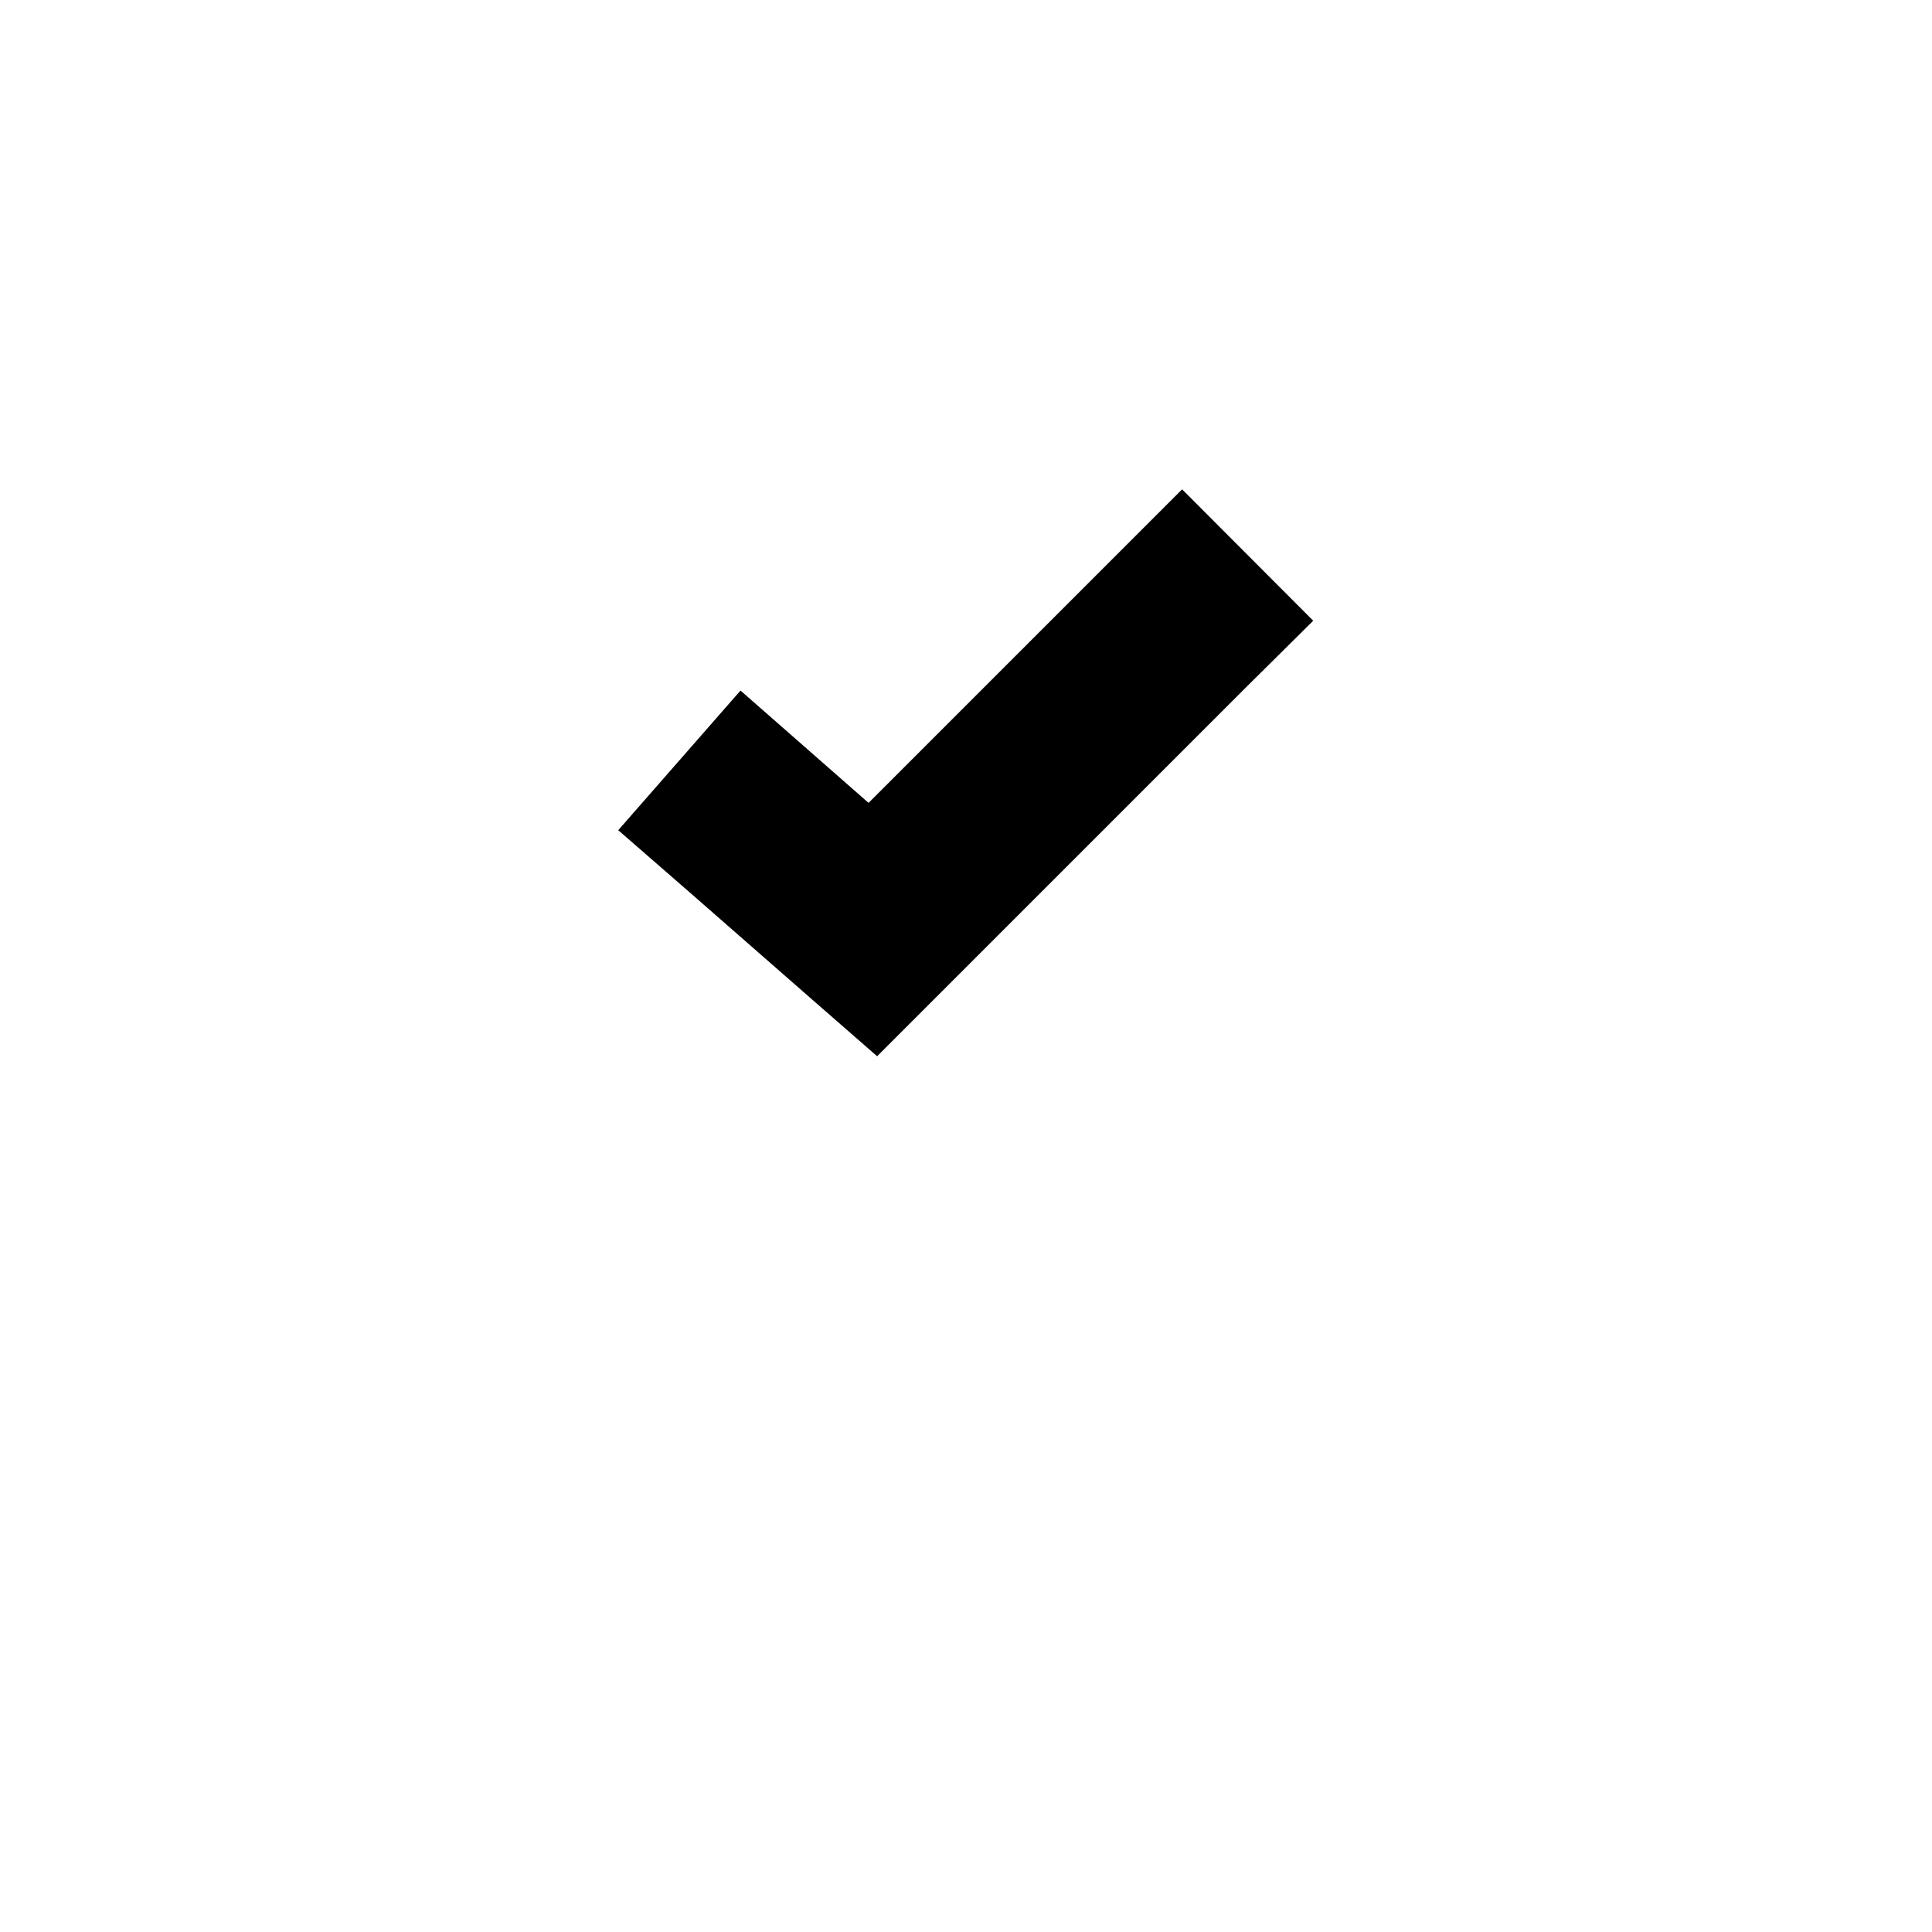
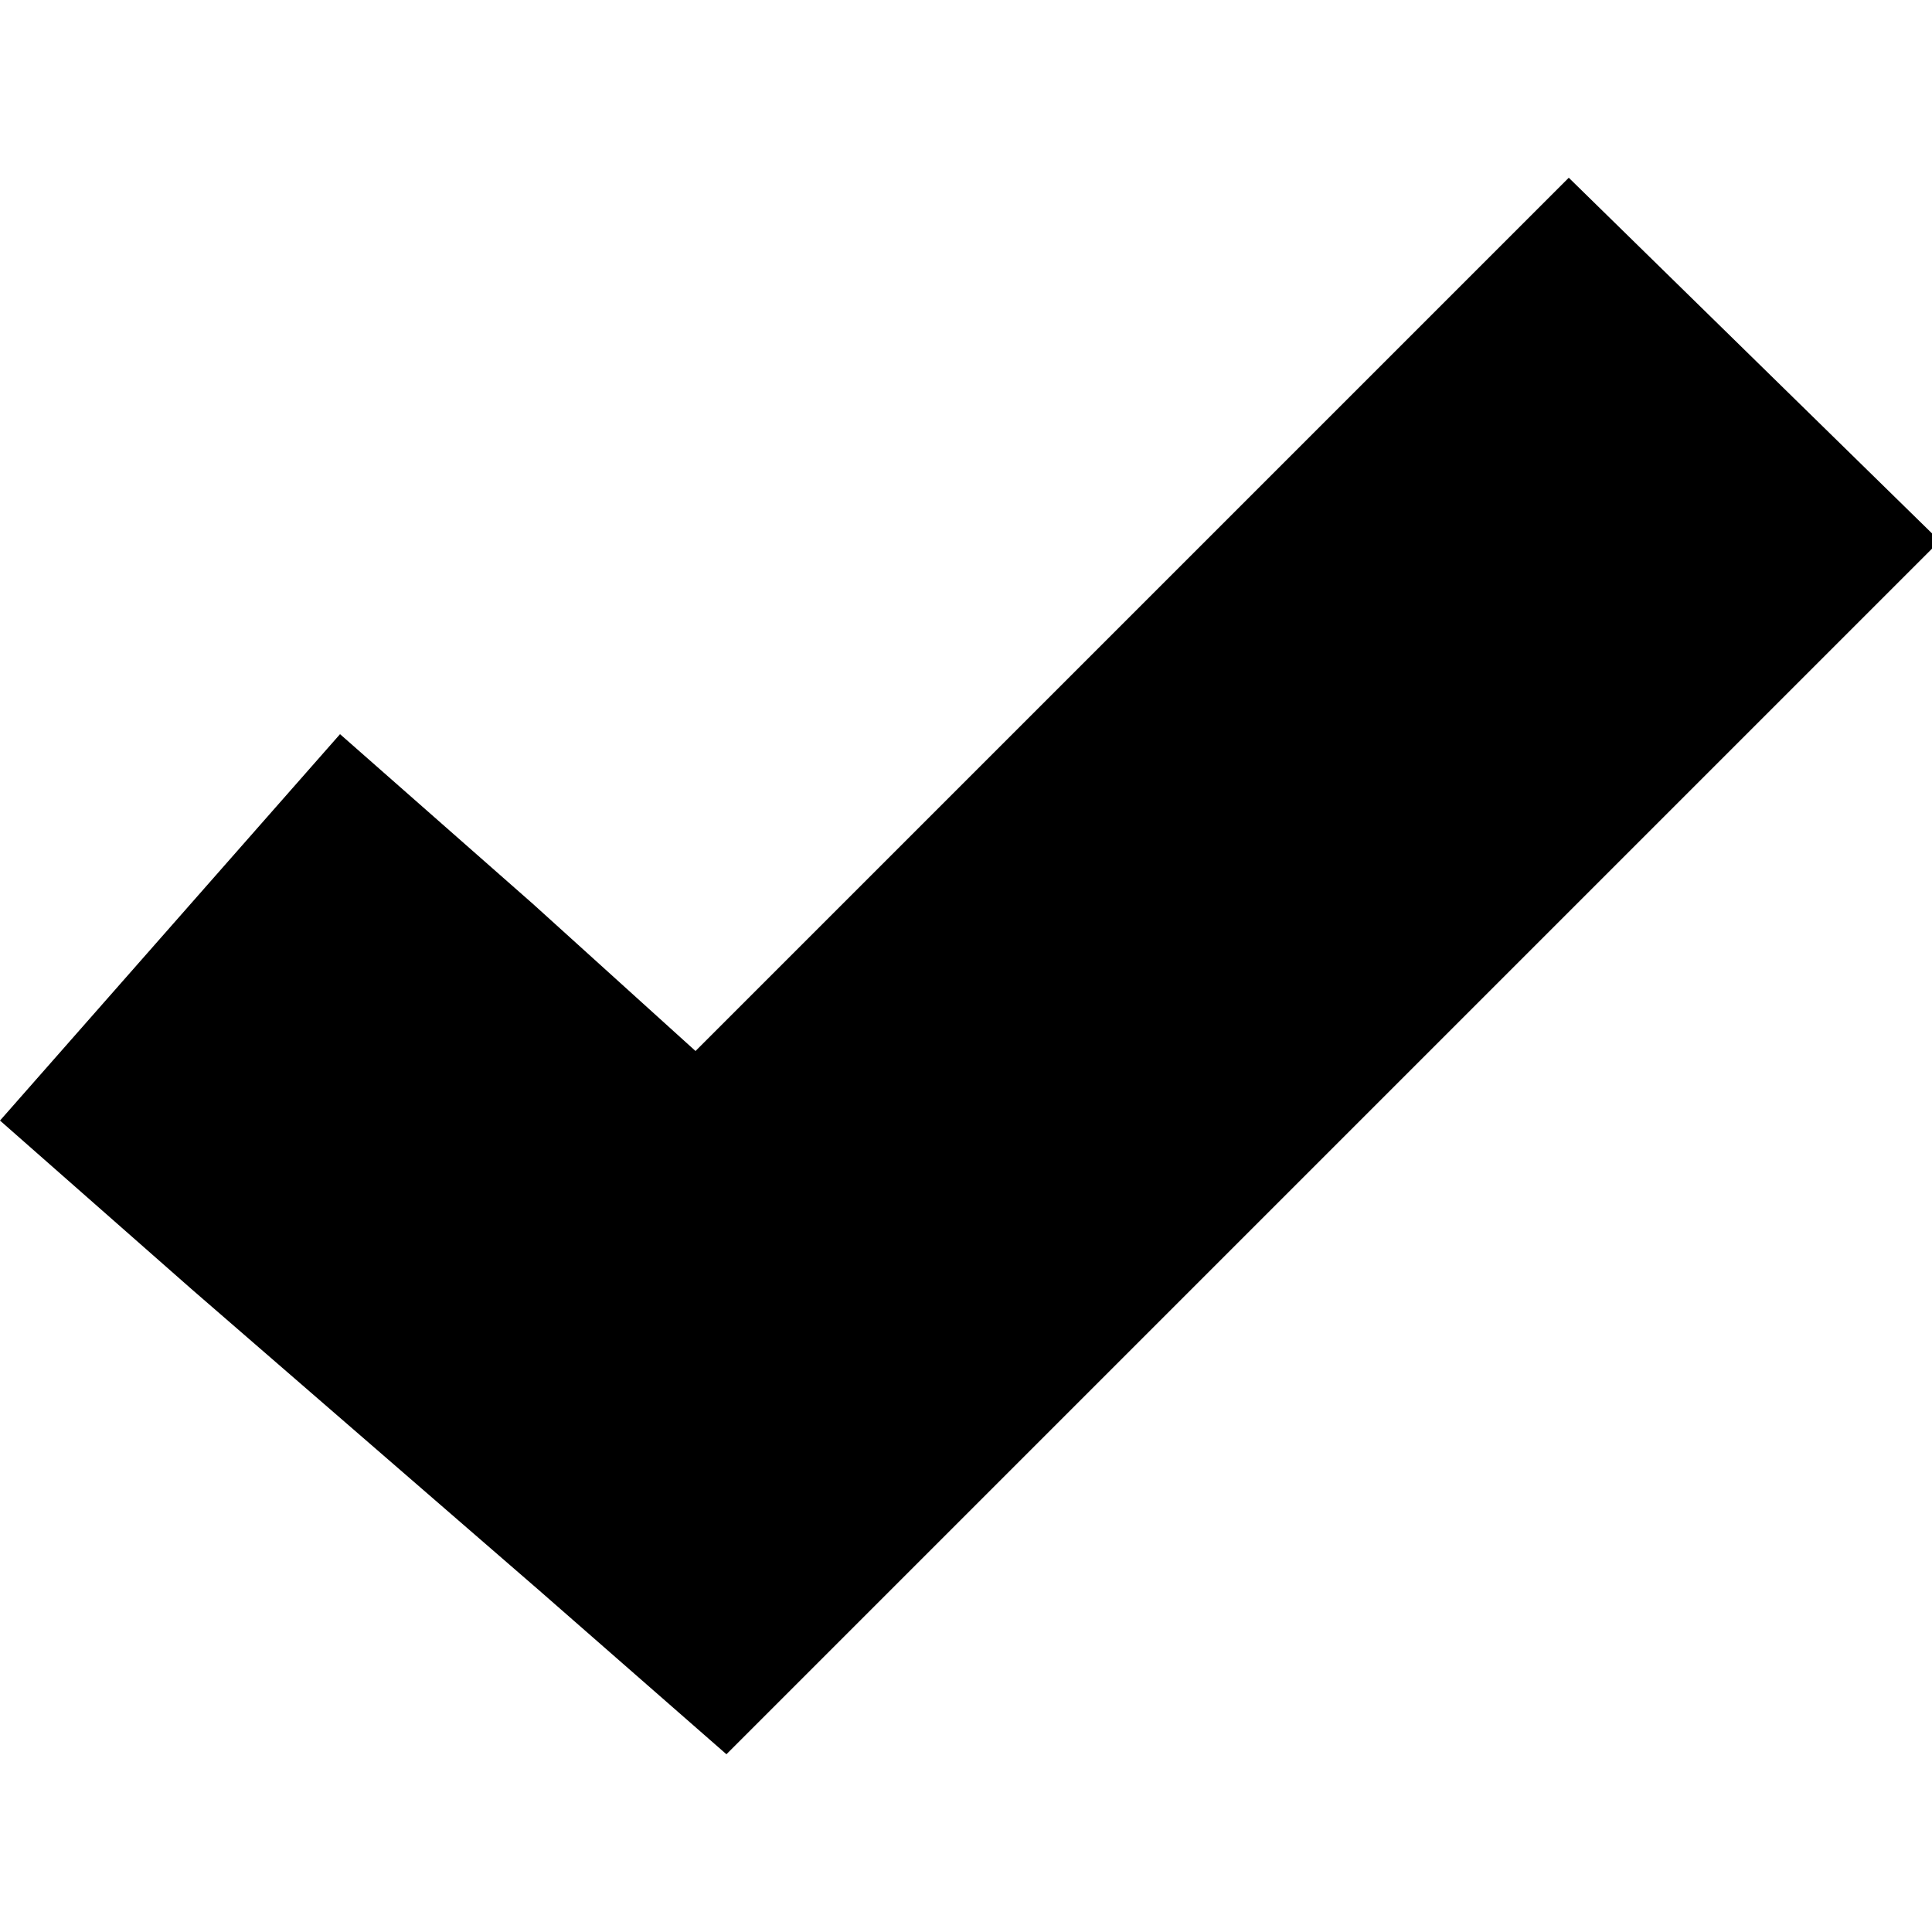
- <svg xmlns="http://www.w3.org/2000/svg" version="1.1" id="Layer_1" x="0px" y="0px" viewBox="0 0 700 700" style="enable-background:new 0 0 700 700;" xml:space="preserve">
+ <svg xmlns="http://www.w3.org/2000/svg" version="1.1" id="Layer_1" x="0px" y="0px" viewBox="0 0 25 25" style="enable-background:new 0 0 25 25;" xml:space="preserve">
  <g>
-     <path d="M428.3,177.3L314.7,290.9l-21.2-18.6l-25.2-22.1l-44.3,50.6l25.4,22.1l44.8,39.2l23.6,20.6l134.2-134.2l23.8-23.6   L428.3,177.3L428.3,177.3z" />
+     <path d="M20.3,2.3L9,13.6l-2.1-1.9L4.4,9.5l-4.4,5l2.5,2.2l4.5,3.9l2.4,2.1L22.7,9.4L25.1,7L20.3,2.3L20.3,2.3z" />
  </g>
</svg>
